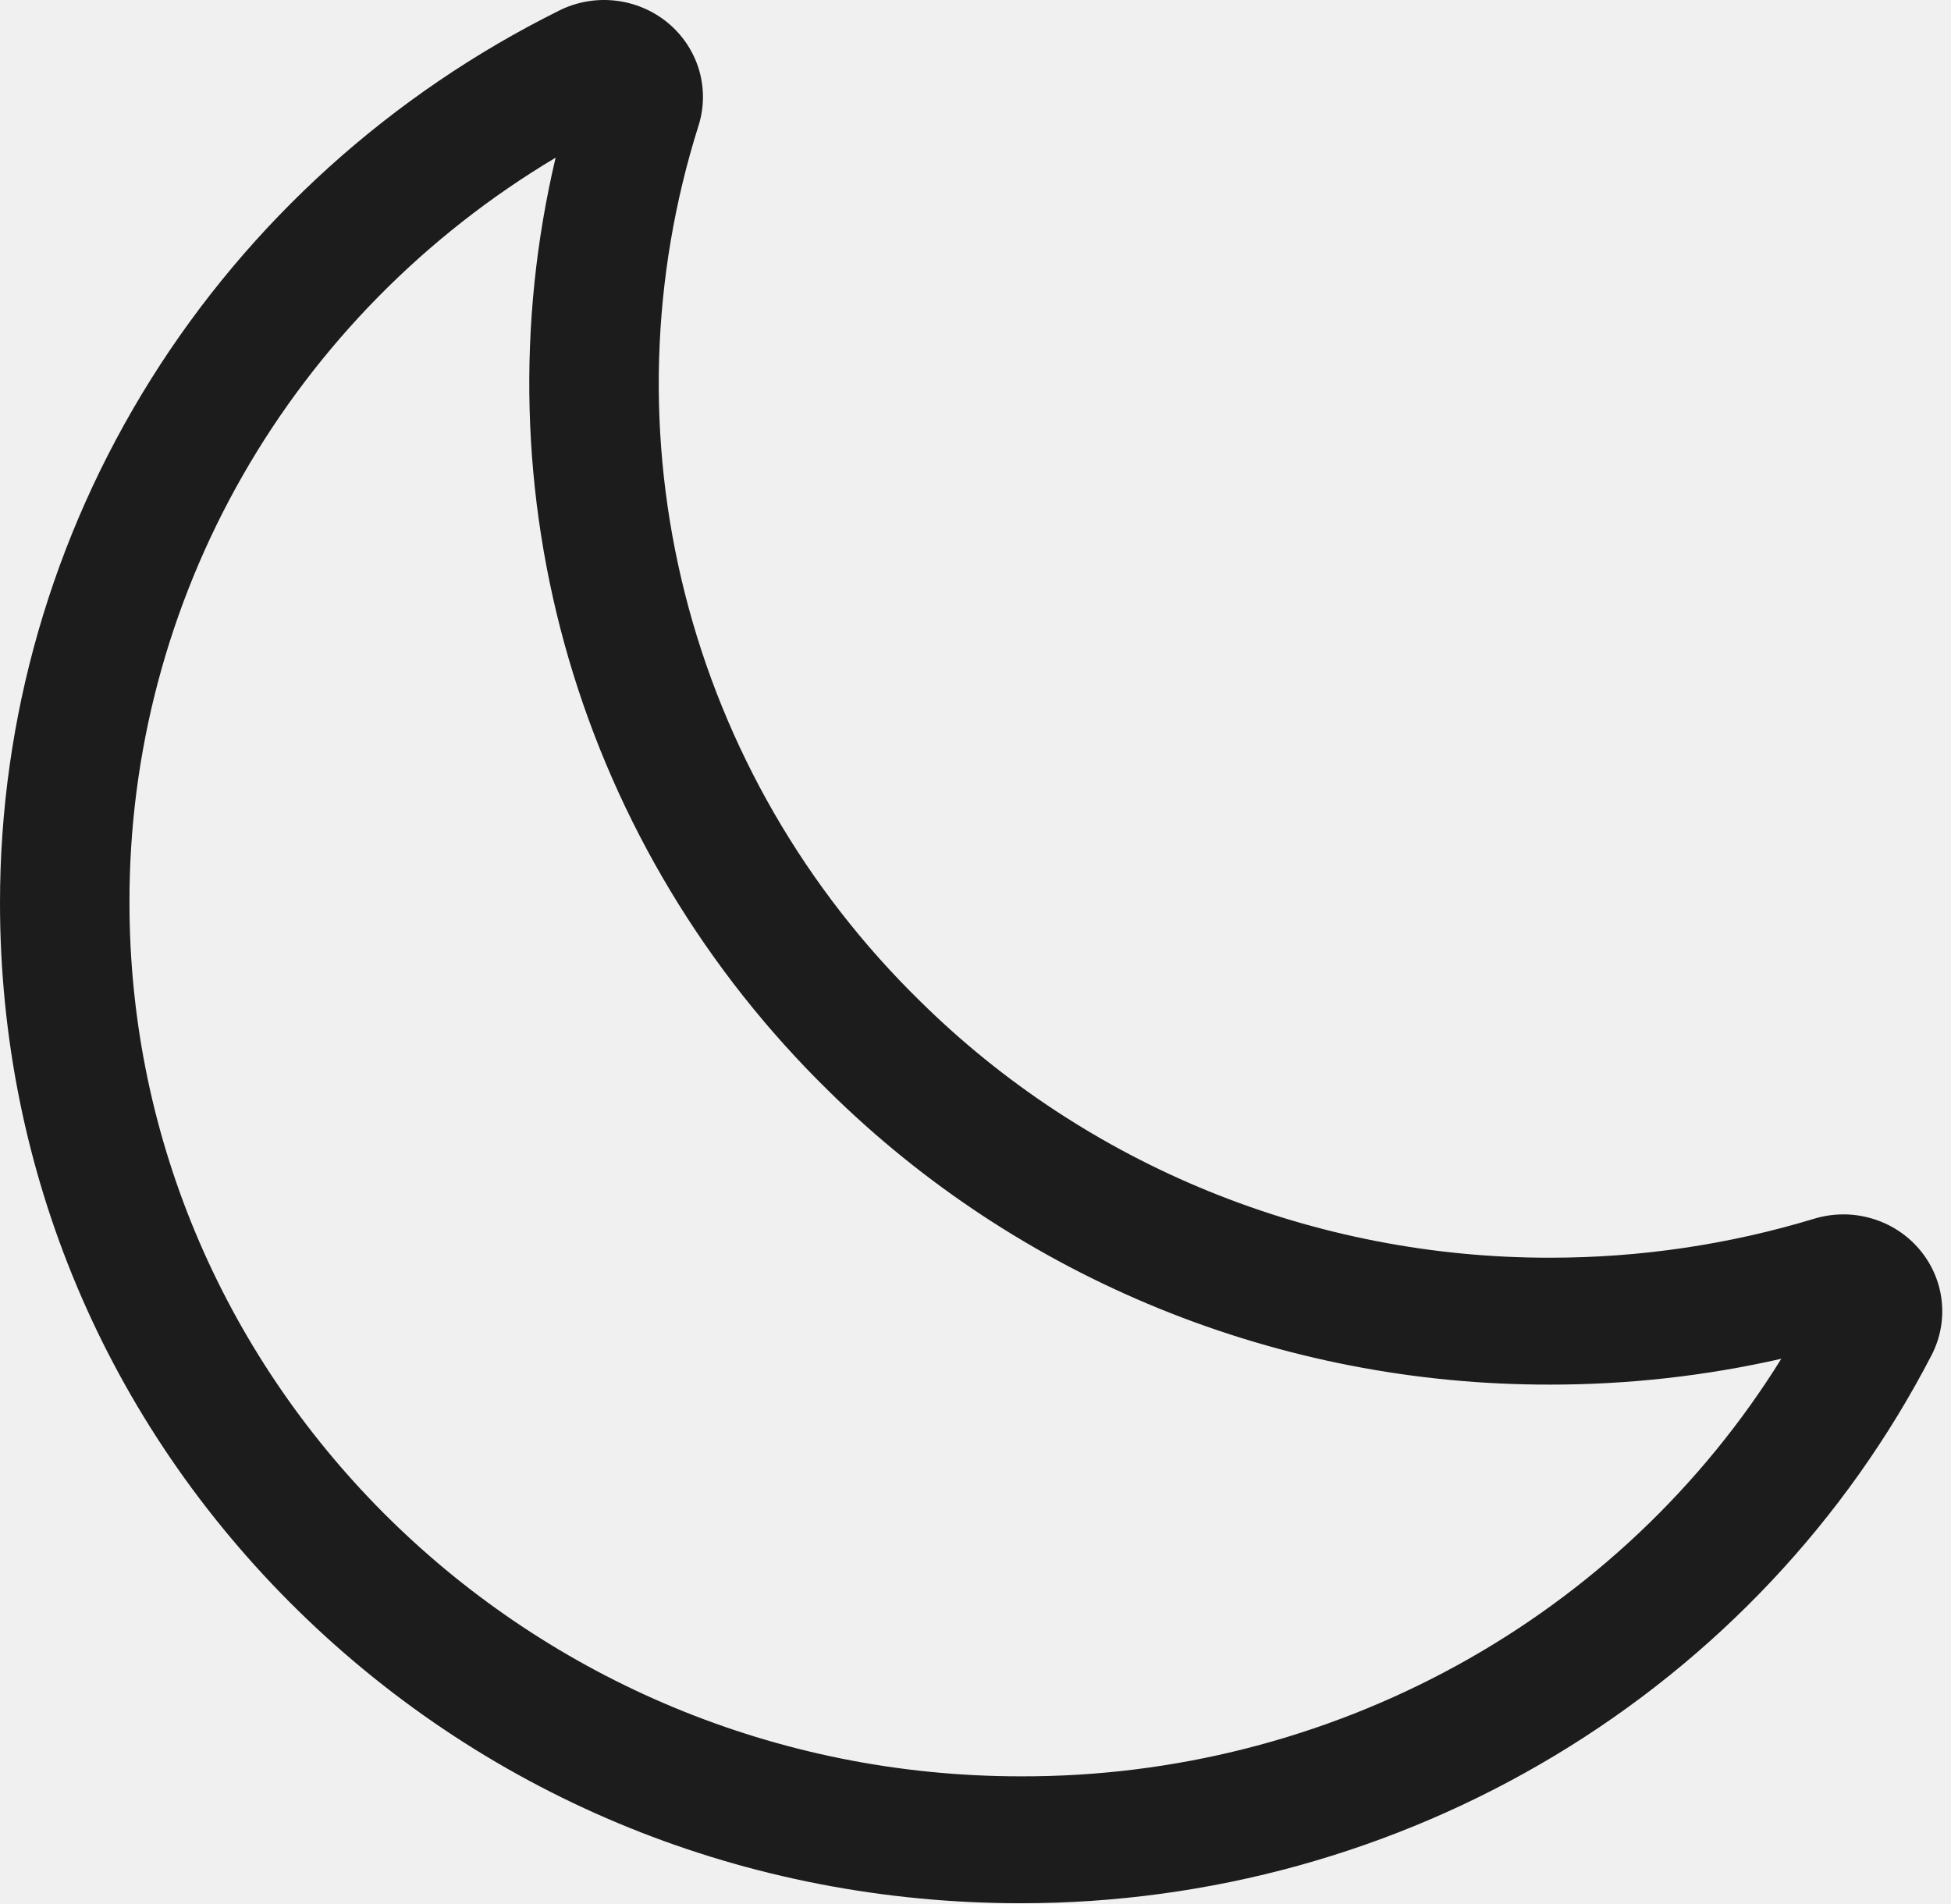
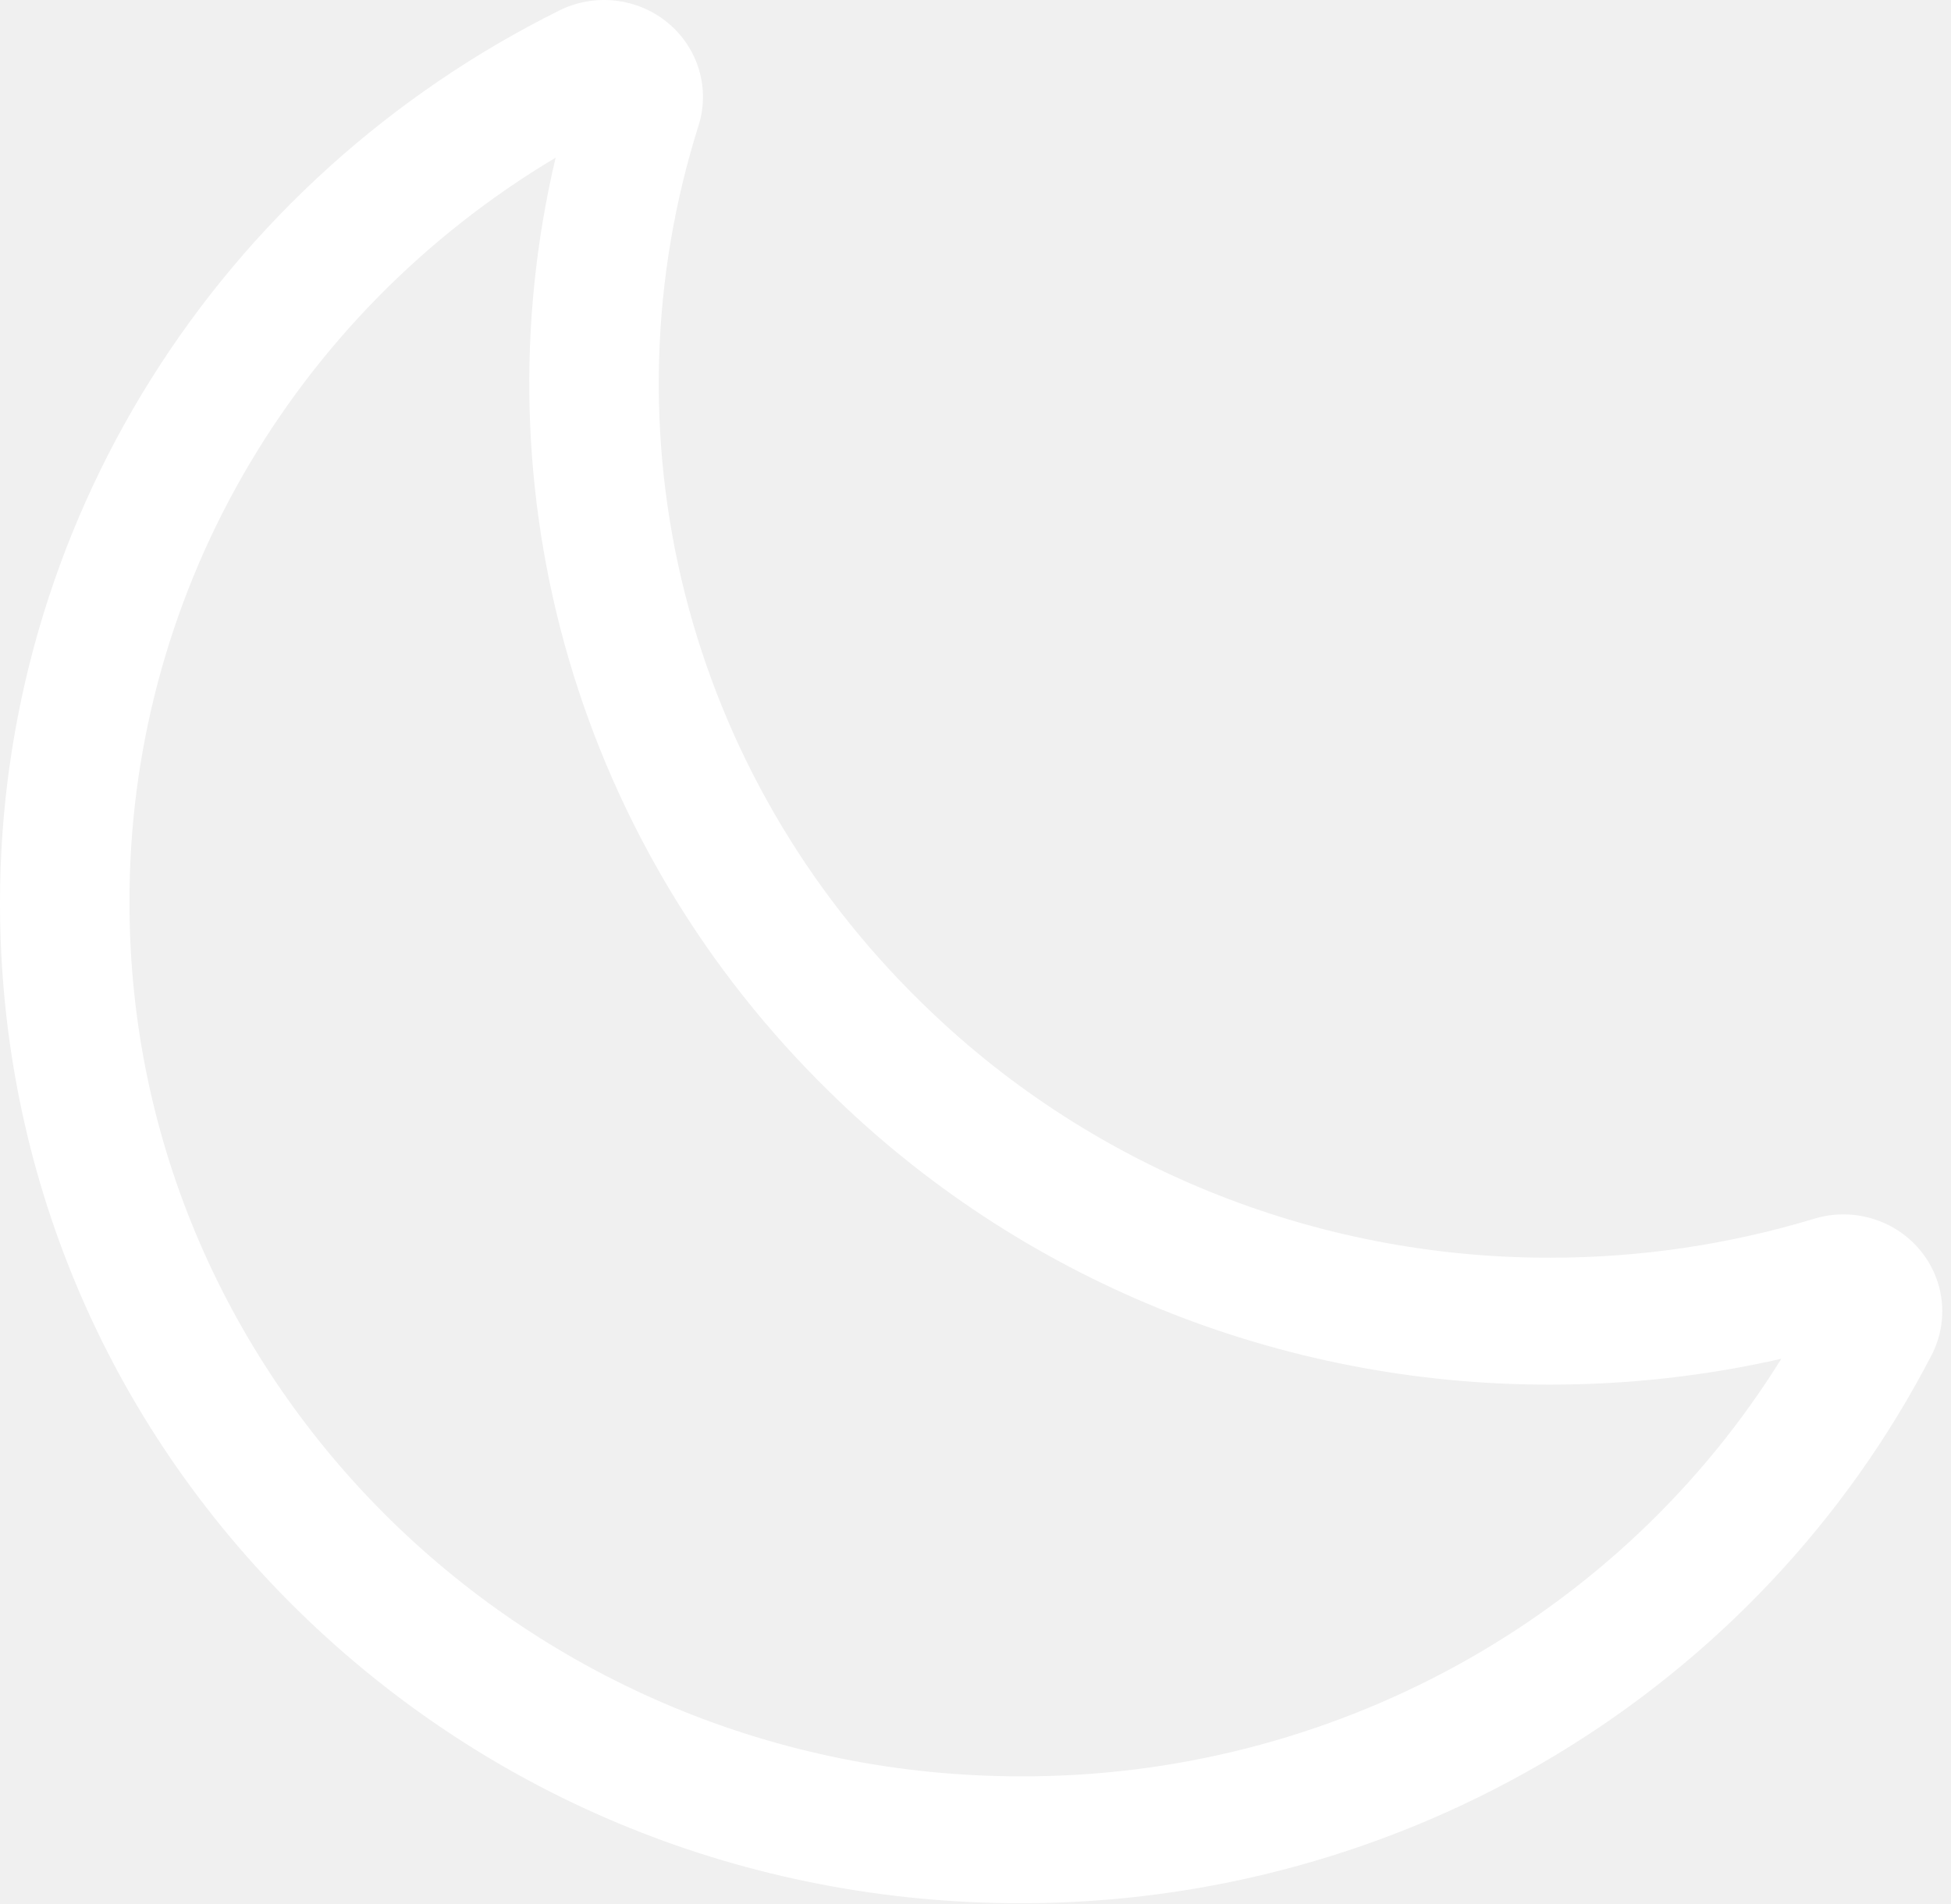
<svg xmlns="http://www.w3.org/2000/svg" width="41" height="40" viewBox="0 0 41 40" fill="none">
-   <path d="M21.453 40C15.707 40 10.315 37.817 6.271 33.855C2.227 29.892 5.02421e-07 24.607 5.02421e-07 18.976C-0.001 15.091 1.097 11.282 3.171 7.972C5.245 4.661 8.215 1.979 11.751 0.222C12.114 0.04 12.525 -0.032 12.93 0.013C13.336 0.059 13.719 0.22 14.031 0.477C14.344 0.735 14.572 1.077 14.688 1.461C14.803 1.844 14.801 2.253 14.681 2.635C13.672 5.829 13.573 9.232 14.394 12.477C15.215 15.722 16.926 18.685 19.341 21.046C21.074 22.757 23.136 24.114 25.408 25.039C27.68 25.963 30.116 26.437 32.576 26.433C34.458 26.434 36.329 26.158 38.127 25.613C38.517 25.495 38.934 25.492 39.326 25.606C39.718 25.719 40.066 25.942 40.329 26.249C40.592 26.555 40.757 26.931 40.803 27.328C40.849 27.726 40.775 28.128 40.59 28.484C38.797 31.949 36.06 34.86 32.682 36.892C29.304 38.925 25.417 40.001 21.453 40ZM11.676 3.314C8.935 4.949 6.67 7.25 5.101 9.993C3.532 12.737 2.713 15.831 2.721 18.976C2.721 29.098 11.124 37.333 21.453 37.333C24.662 37.342 27.819 36.538 30.619 35.001C33.419 33.464 35.766 31.244 37.434 28.557C35.841 28.919 34.211 29.101 32.576 29.1C29.759 29.105 26.968 28.563 24.366 27.504C21.764 26.445 19.402 24.891 17.417 22.932C14.838 20.409 12.958 17.285 11.953 13.852C10.949 10.42 10.854 6.793 11.676 3.315V3.314Z" fill="#1C1C1C" />
+   <path d="M21.453 40C15.707 40 10.315 37.817 6.271 33.855C2.227 29.892 5.02421e-07 24.607 5.02421e-07 18.976C-0.001 15.091 1.097 11.282 3.171 7.972C5.245 4.661 8.215 1.979 11.751 0.222C12.114 0.04 12.525 -0.032 12.93 0.013C13.336 0.059 13.719 0.22 14.031 0.477C14.344 0.735 14.572 1.077 14.688 1.461C14.803 1.844 14.801 2.253 14.681 2.635C13.672 5.829 13.573 9.232 14.394 12.477C15.215 15.722 16.926 18.685 19.341 21.046C21.074 22.757 23.136 24.114 25.408 25.039C27.68 25.963 30.116 26.437 32.576 26.433C34.458 26.434 36.329 26.158 38.127 25.613C38.517 25.495 38.934 25.492 39.326 25.606C39.718 25.719 40.066 25.942 40.329 26.249C40.592 26.555 40.757 26.931 40.803 27.328C40.849 27.726 40.775 28.128 40.59 28.484C38.797 31.949 36.06 34.86 32.682 36.892C29.304 38.925 25.417 40.001 21.453 40ZM11.676 3.314C8.935 4.949 6.67 7.25 5.101 9.993C3.532 12.737 2.713 15.831 2.721 18.976C2.721 29.098 11.124 37.333 21.453 37.333C24.662 37.342 27.819 36.538 30.619 35.001C33.419 33.464 35.766 31.244 37.434 28.557C35.841 28.919 34.211 29.101 32.576 29.1C29.759 29.105 26.968 28.563 24.366 27.504C21.764 26.445 19.402 24.891 17.417 22.932C14.838 20.409 12.958 17.285 11.953 13.852C10.949 10.42 10.854 6.793 11.676 3.315V3.314Z" fill="#fff" />
</svg>
